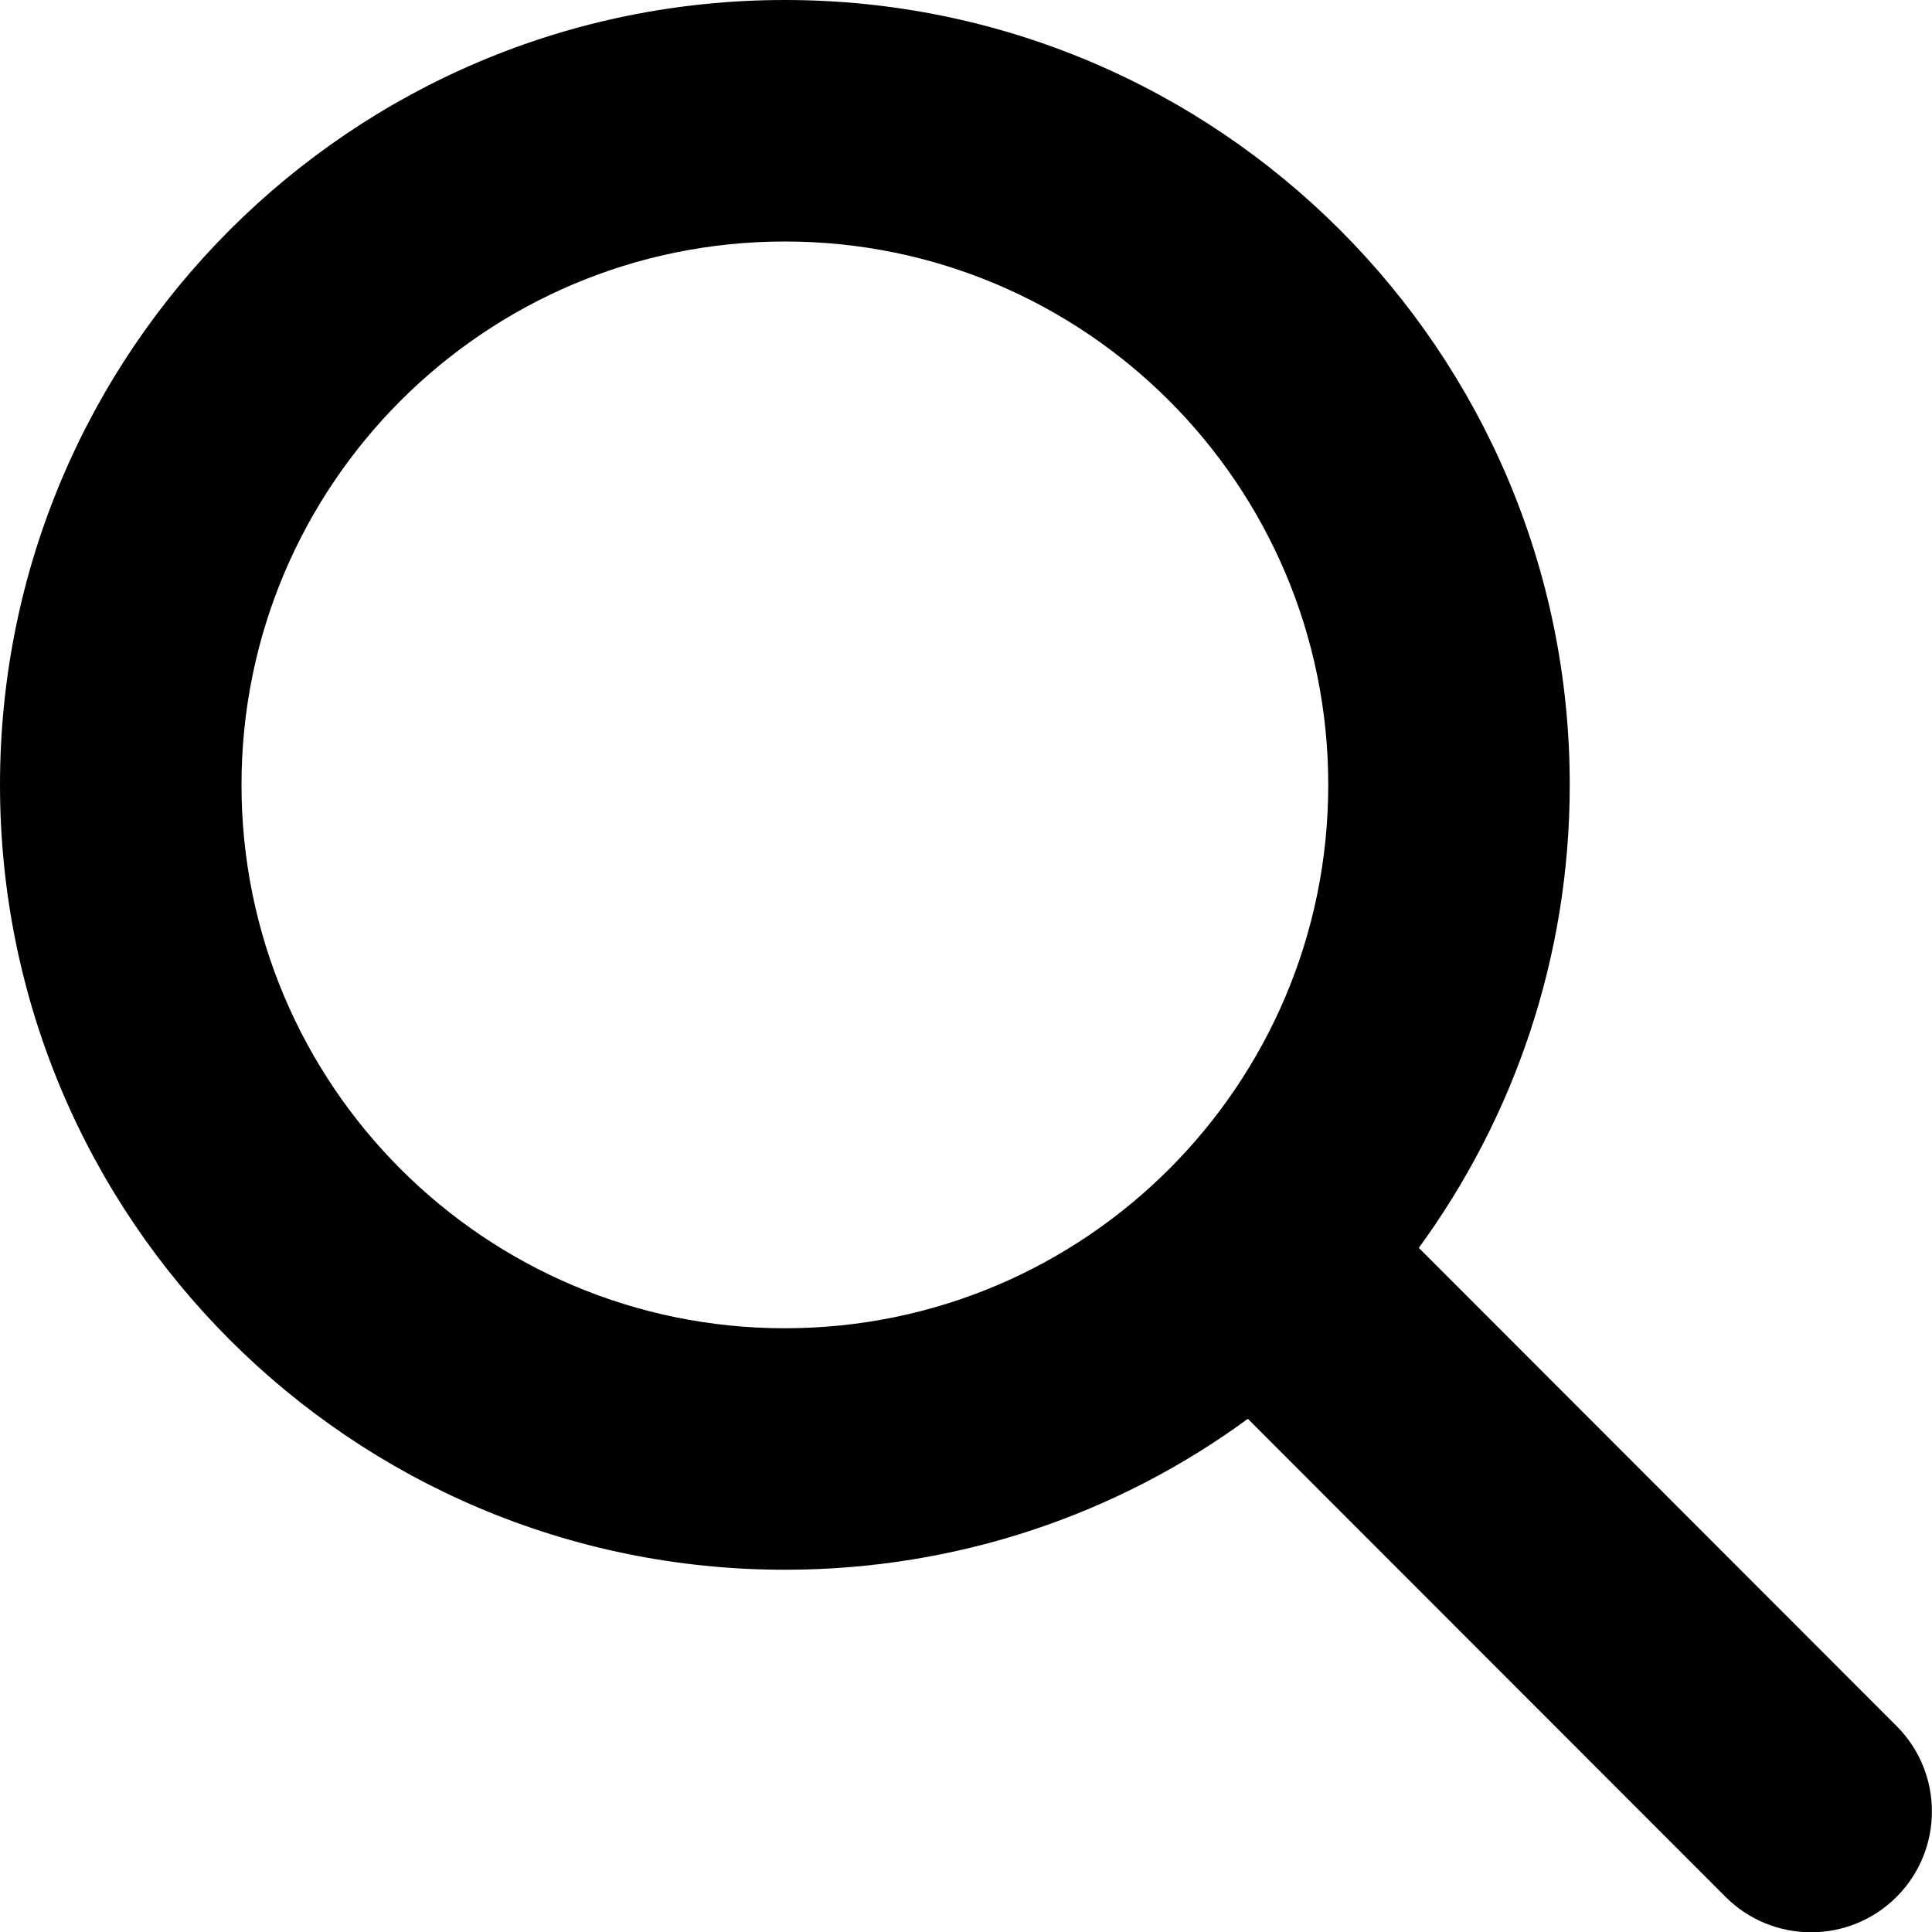
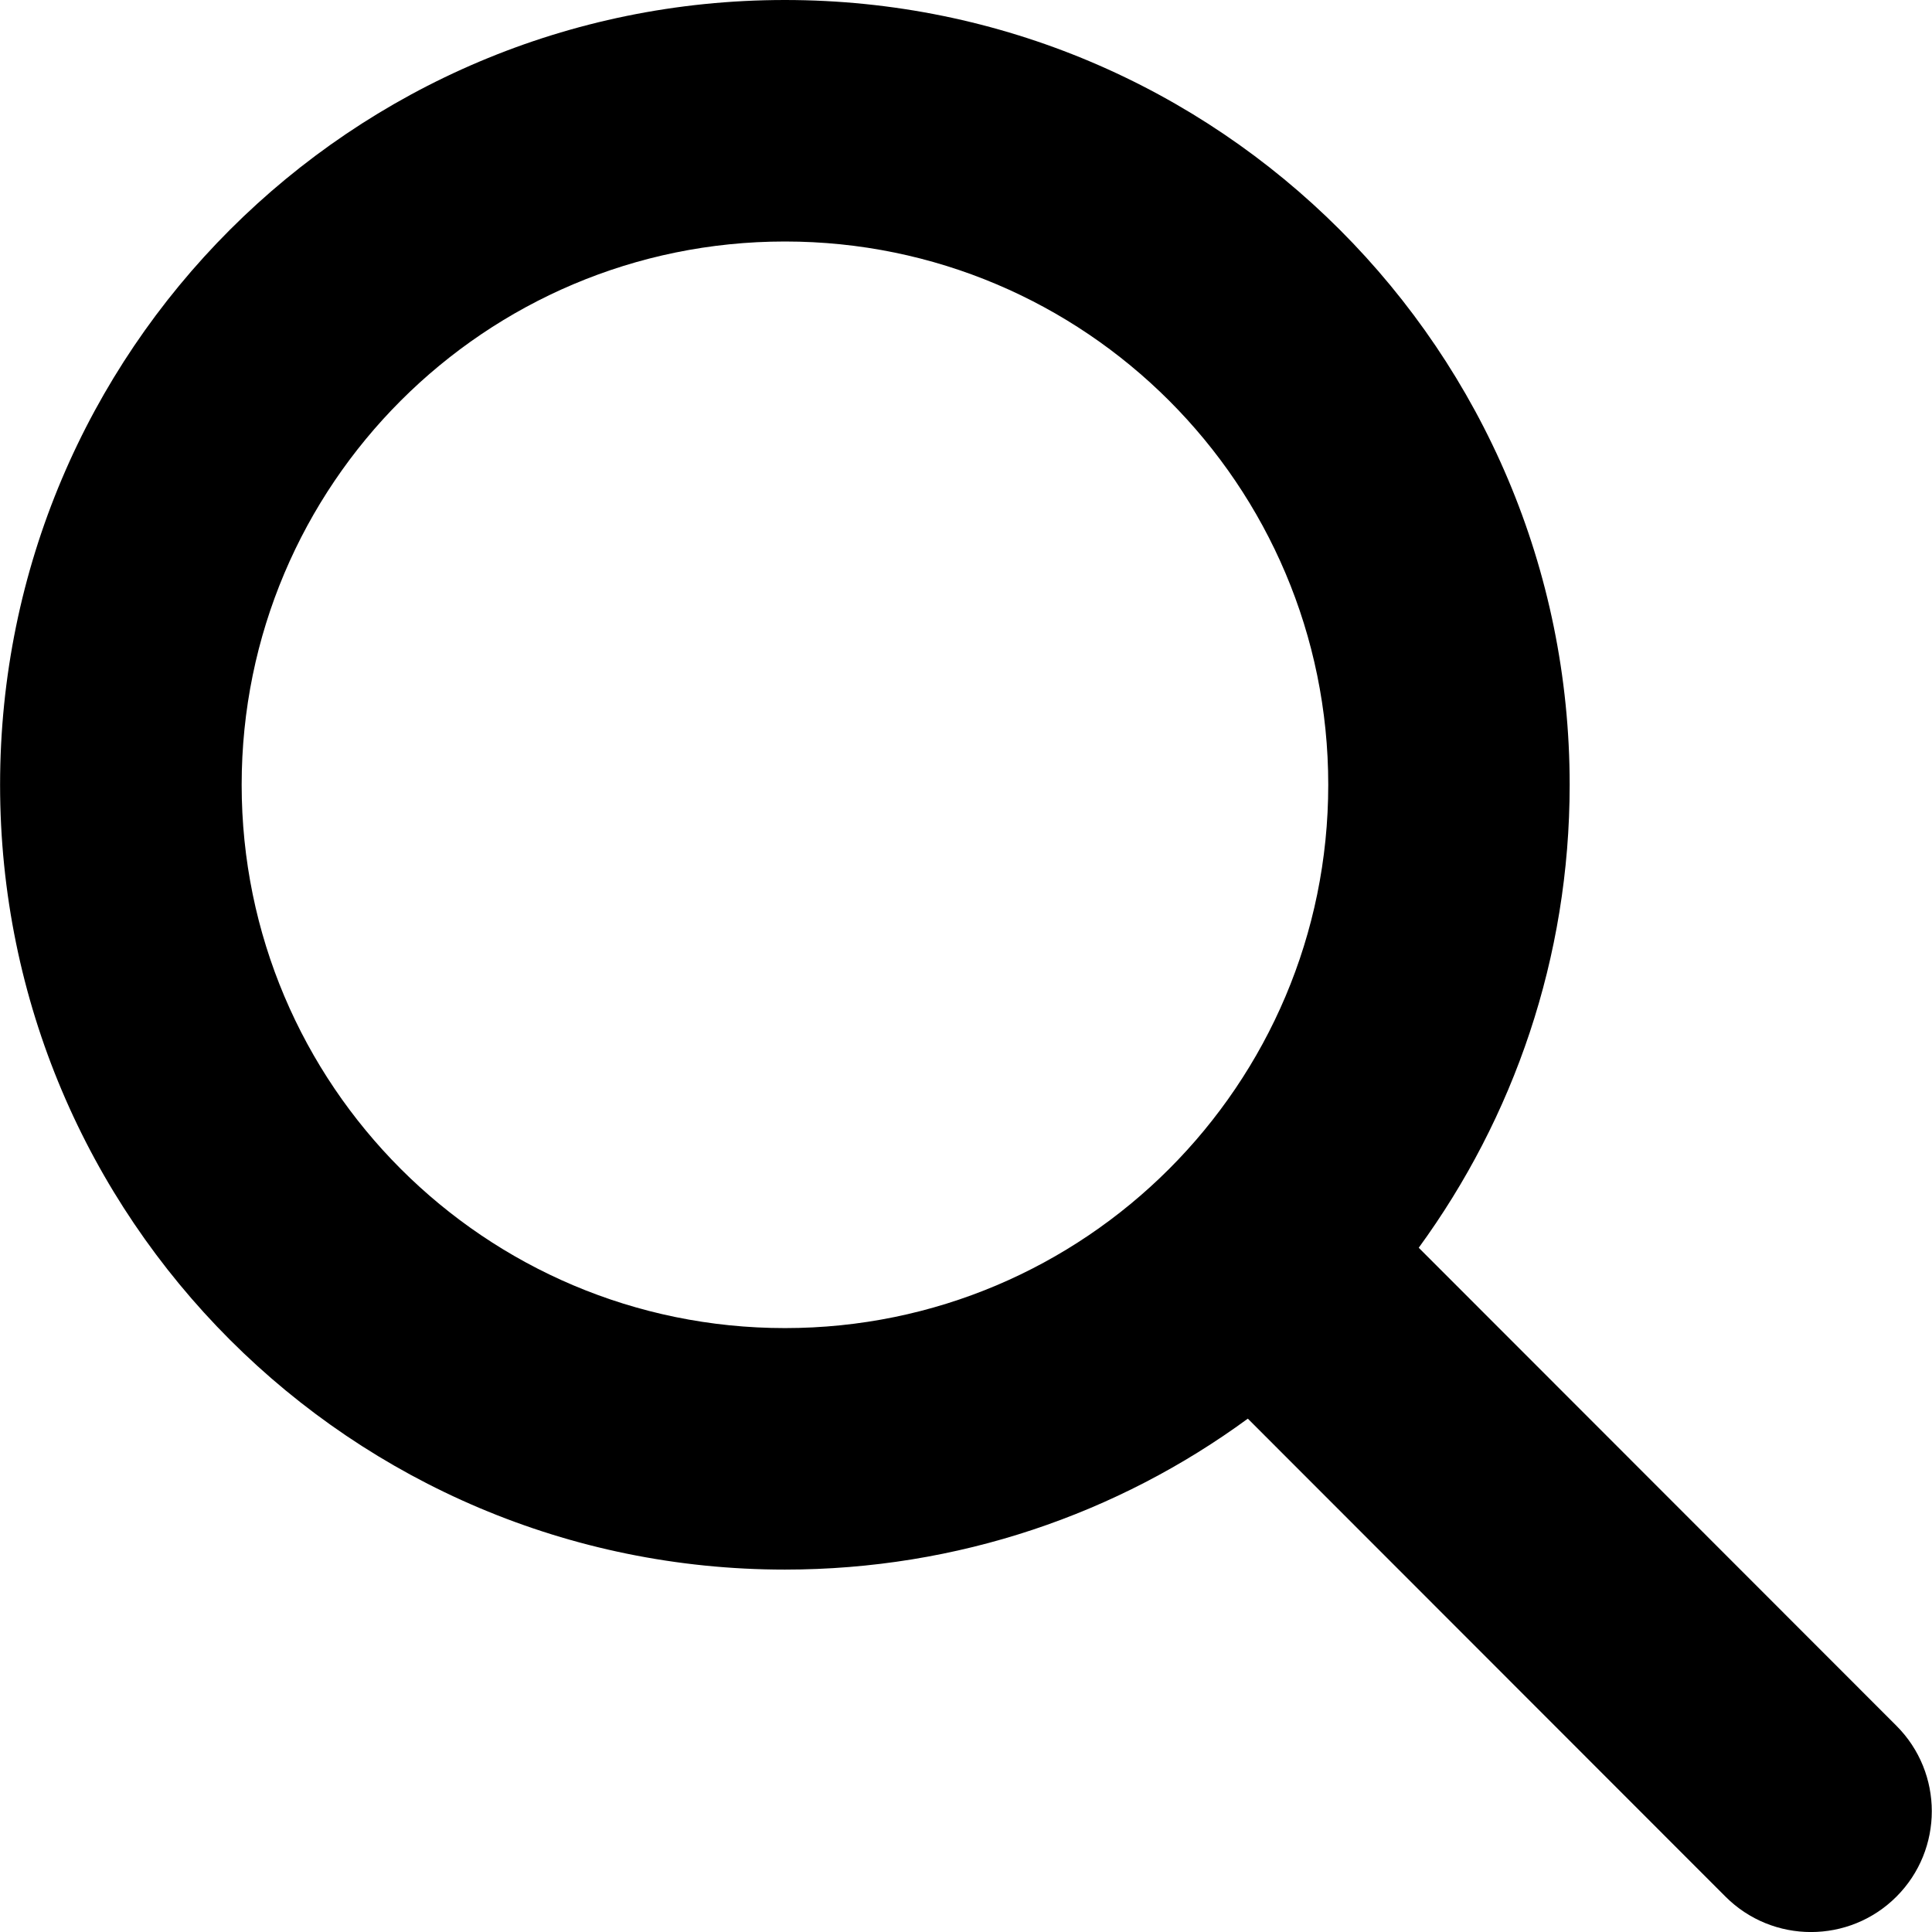
- <svg xmlns="http://www.w3.org/2000/svg" height="1em" viewBox="0 0 512 512">
-   <path d="M416 208c0 45.9-14.9 88.3-40 122.7L502.6 457.4c12.5 12.5 12.5 32.8 0 45.3s-32.8 12.5-45.3 0L330.7 376c-34.4 25.2-76.8 40-122.7 40C93.1 416 0 322.9 0 208S93.1 0 208 0S416 93.1 416 208zM208 352a144 144 0 1 0 0-288 144 144 0 1 0 0 288z" />
+ <svg xmlns="http://www.w3.org/2000/svg" width="24" height="24" viewBox="0 0 24 24">
+   <path d="M19.499 9.749c0 2.151-0.698 4.138-1.875 5.751l5.934 5.938c0.586 0.586 0.586 1.537 0 2.123s-1.537 0.586-2.123 0l-5.934-5.938c-1.612 1.181-3.599 1.875-5.751 1.875-5.385 0-9.749-4.363-9.749-9.749s4.363-9.749 9.749-9.749 9.749 4.363 9.749 9.749zM9.751 16.498c3.727 0 6.749-3.022 6.749-6.749s-3.022-6.749-6.749-6.749v0c-3.727 0-6.749 3.022-6.749 6.749s3.022 6.749 6.749 6.749v0z" />
</svg>
